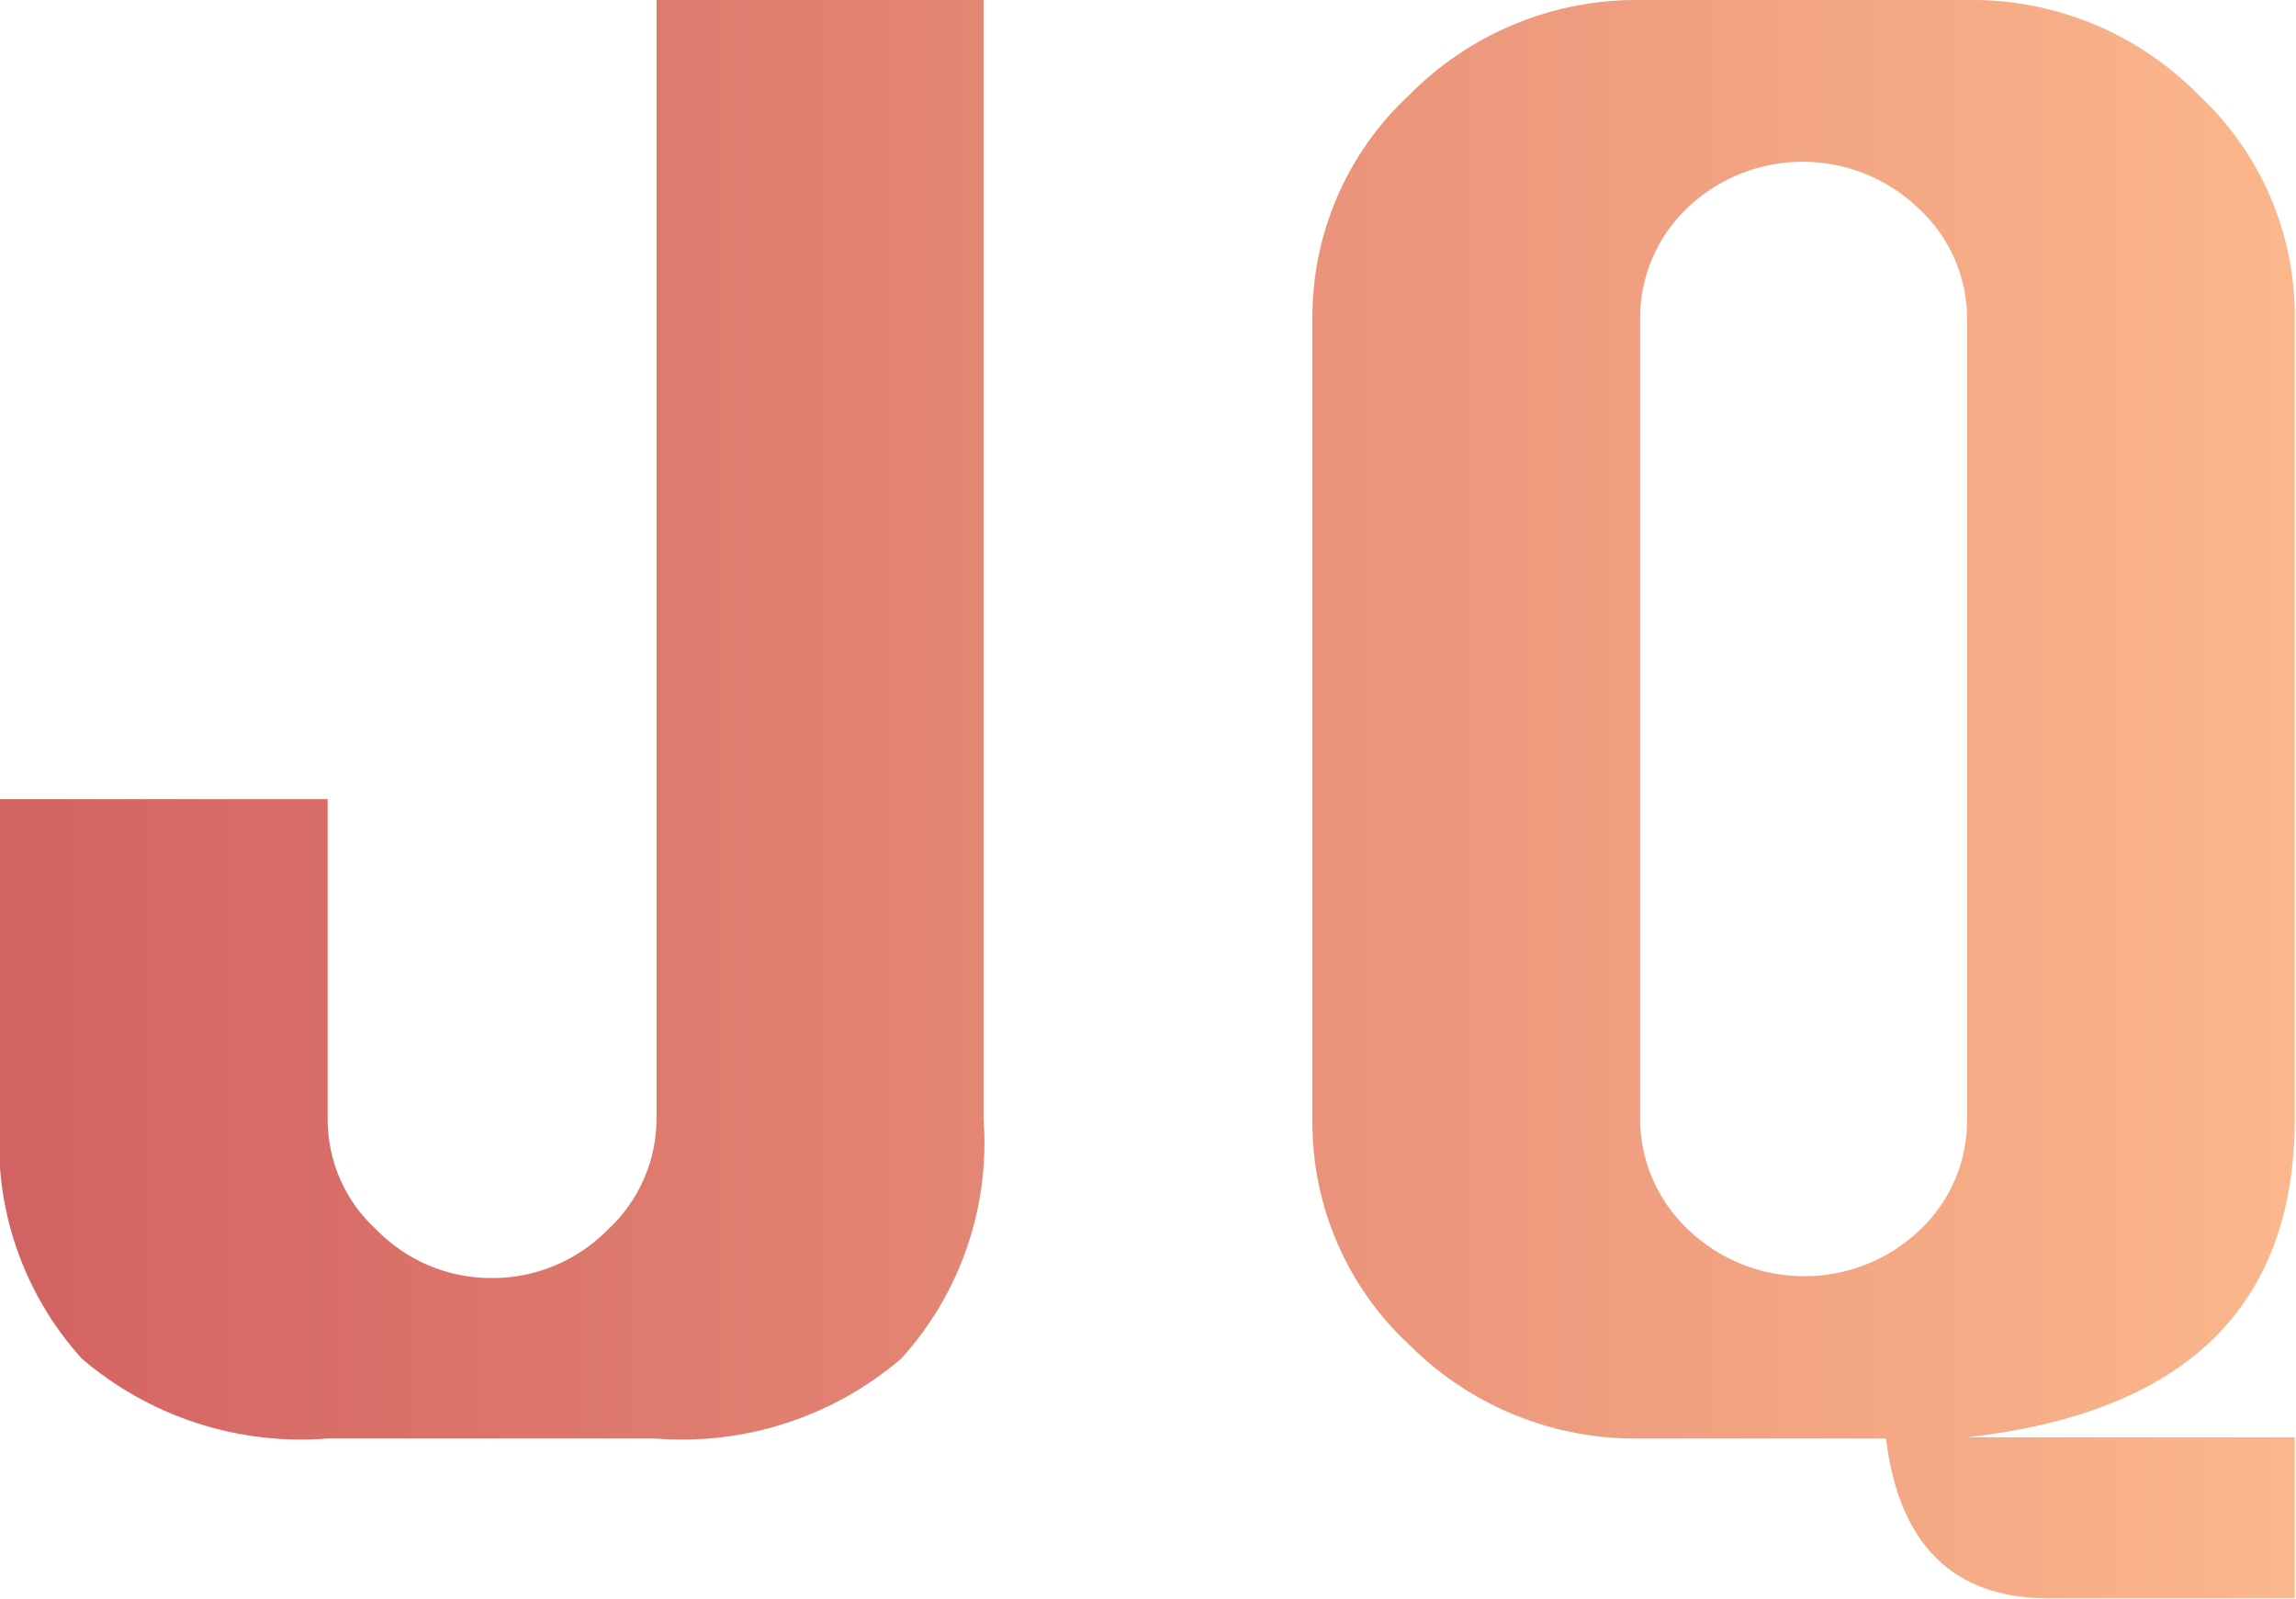
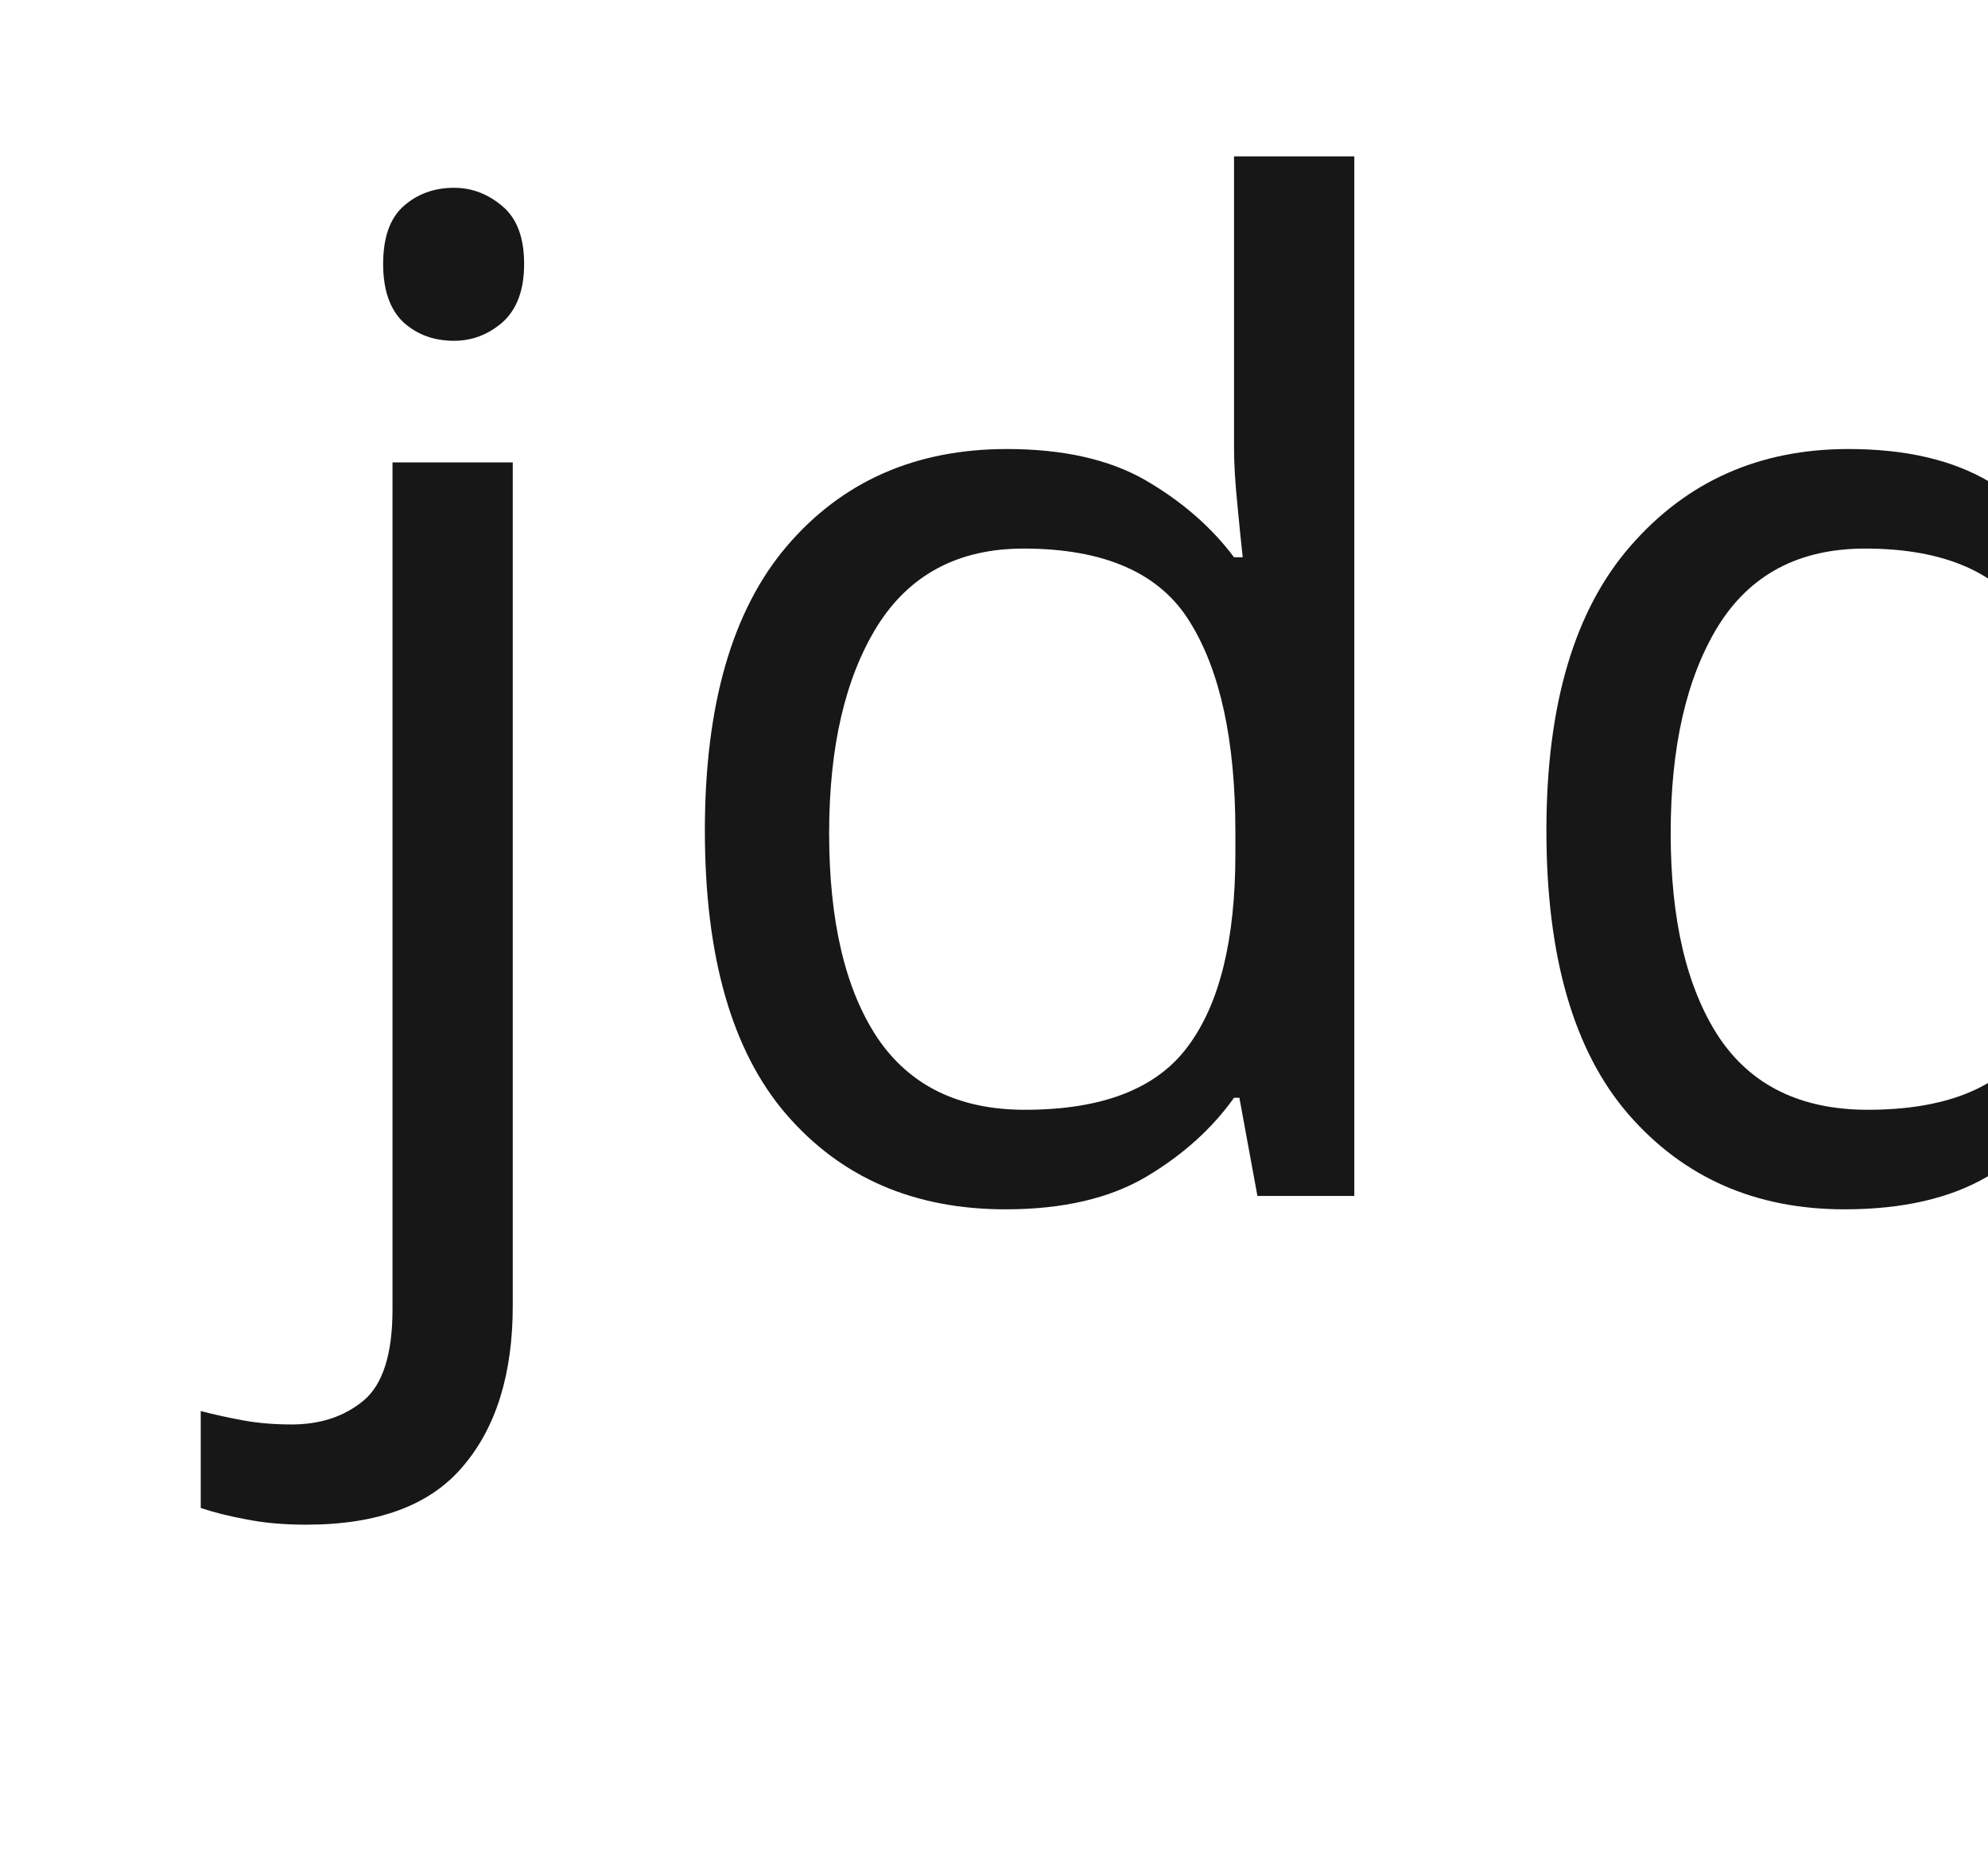
- <svg xmlns="http://www.w3.org/2000/svg" viewBox="0 0 37.35 26.01">
+ <svg xmlns="http://www.w3.org/2000/svg" id="Layer_2" viewBox="0 0 46.49 43.65">
  <defs>
-     <style>.cls-1{fill:url(#linear-gradient);}</style>
-     <linearGradient id="linear-gradient" y1="13" x2="37.35" y2="13" gradientUnits="userSpaceOnUse">
-       <stop offset="0" stop-color="#d36262" />
-       <stop offset="1" stop-color="#fbb78c" />
-     </linearGradient>
+     <style>.cls-1{fill:#171717;font-family:Lobster-Regular, Lobster;font-size:32px;}</style>
  </defs>
-   <g id="Layer_2" data-name="Layer 2">
-     <g id="Layer_1-2" data-name="Layer 1">
-       <path class="cls-1" d="M16,0V18.21a5.21,5.21,0,0,1-1.34,3.89,5.48,5.48,0,0,1-4,1.3H5.33a5.49,5.49,0,0,1-4-1.3A5.21,5.21,0,0,1,0,18.21V13H5.33v5.22A2.42,2.42,0,0,0,6.12,20,2.6,2.6,0,0,0,8,20.79,2.63,2.63,0,0,0,9.89,20a2.46,2.46,0,0,0,.79-1.82V0Z" />
-       <path class="cls-1" d="M30.68,23.4h-4a5.19,5.19,0,0,1-3.76-1.53,4.92,4.92,0,0,1-1.57-3.66v-13a4.92,4.92,0,0,1,1.57-3.66A5.19,5.19,0,0,1,26.68,0H32a5.16,5.16,0,0,1,3.76,1.54,4.91,4.91,0,0,1,1.57,3.65v13c0,3.06-1.77,4.79-5.33,5.19h5.33V26h-4Q31,26,30.68,23.4Zm-4-18.21v13A2.48,2.48,0,0,0,27.46,20a2.73,2.73,0,0,0,3.78,0A2.45,2.45,0,0,0,32,18.21v-13a2.44,2.44,0,0,0-.79-1.82,2.72,2.72,0,0,0-3.77,0A2.47,2.47,0,0,0,26.68,5.19Z" />
-     </g>
+   <g id="Layer_1-2">
+     <text class="cls-1" transform="translate(6.46 27.97)">
+       <tspan x="0" y="0">jdq</tspan>
+     </text>
  </g>
</svg>
